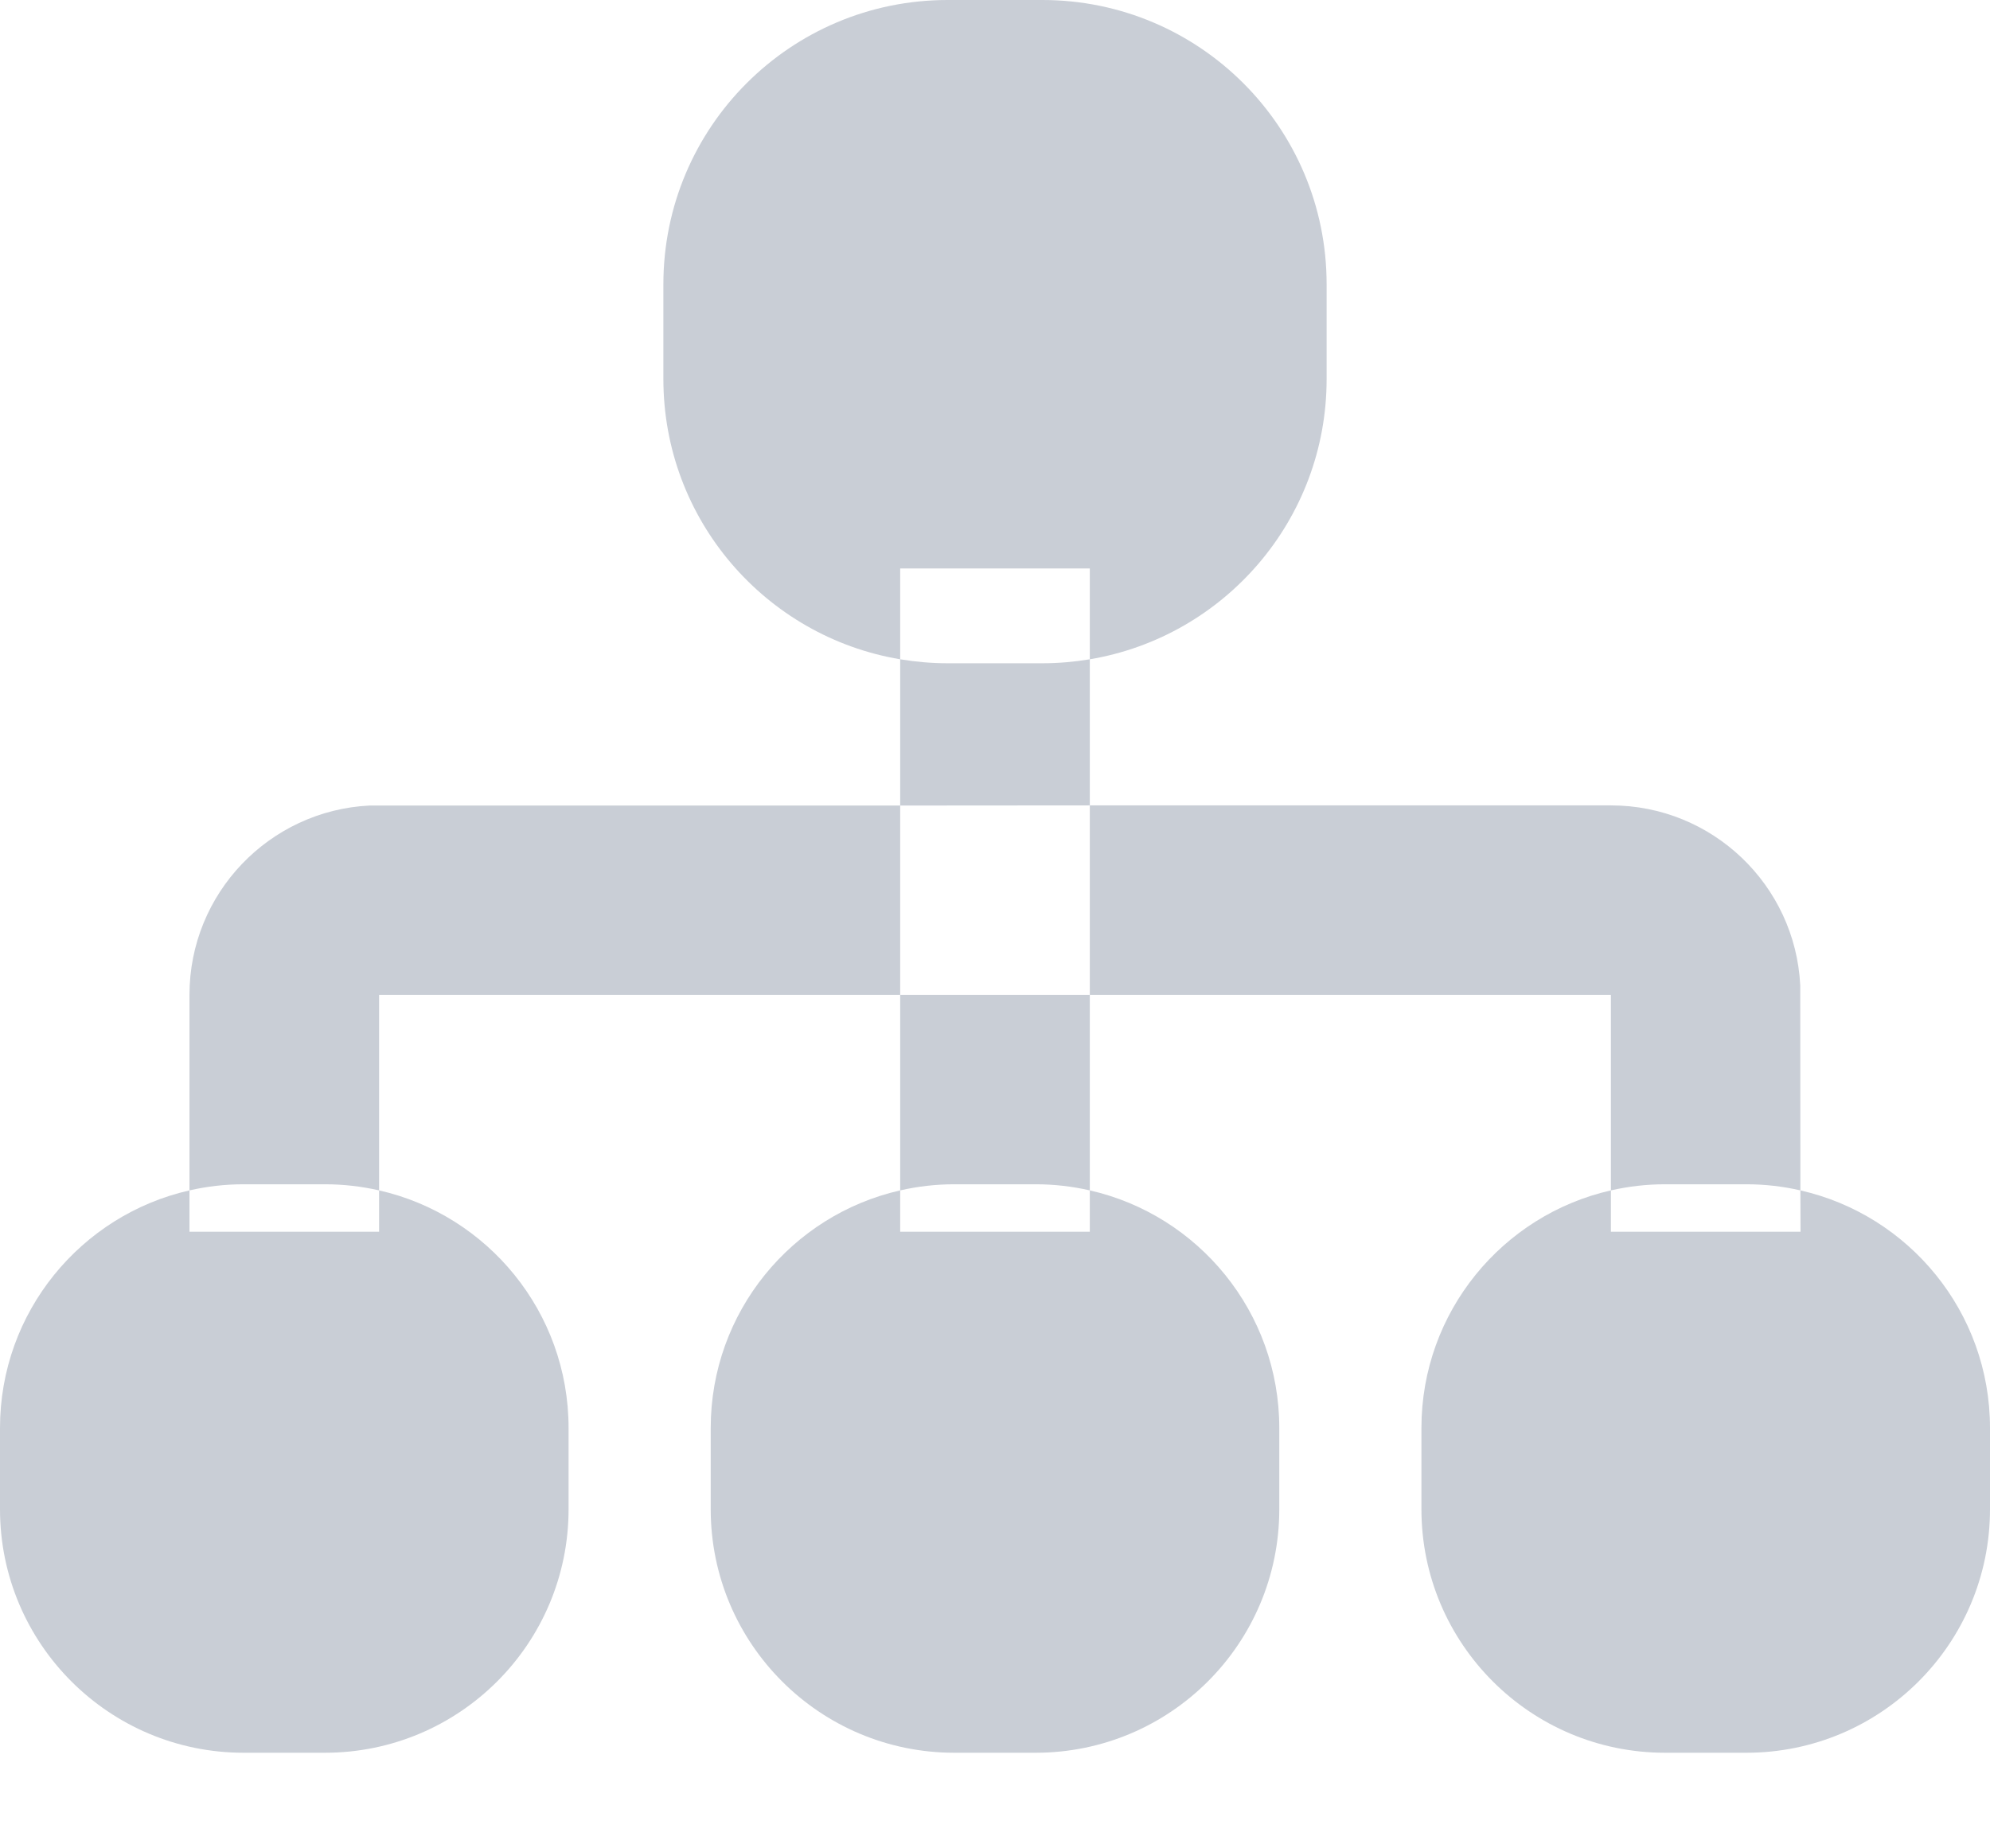
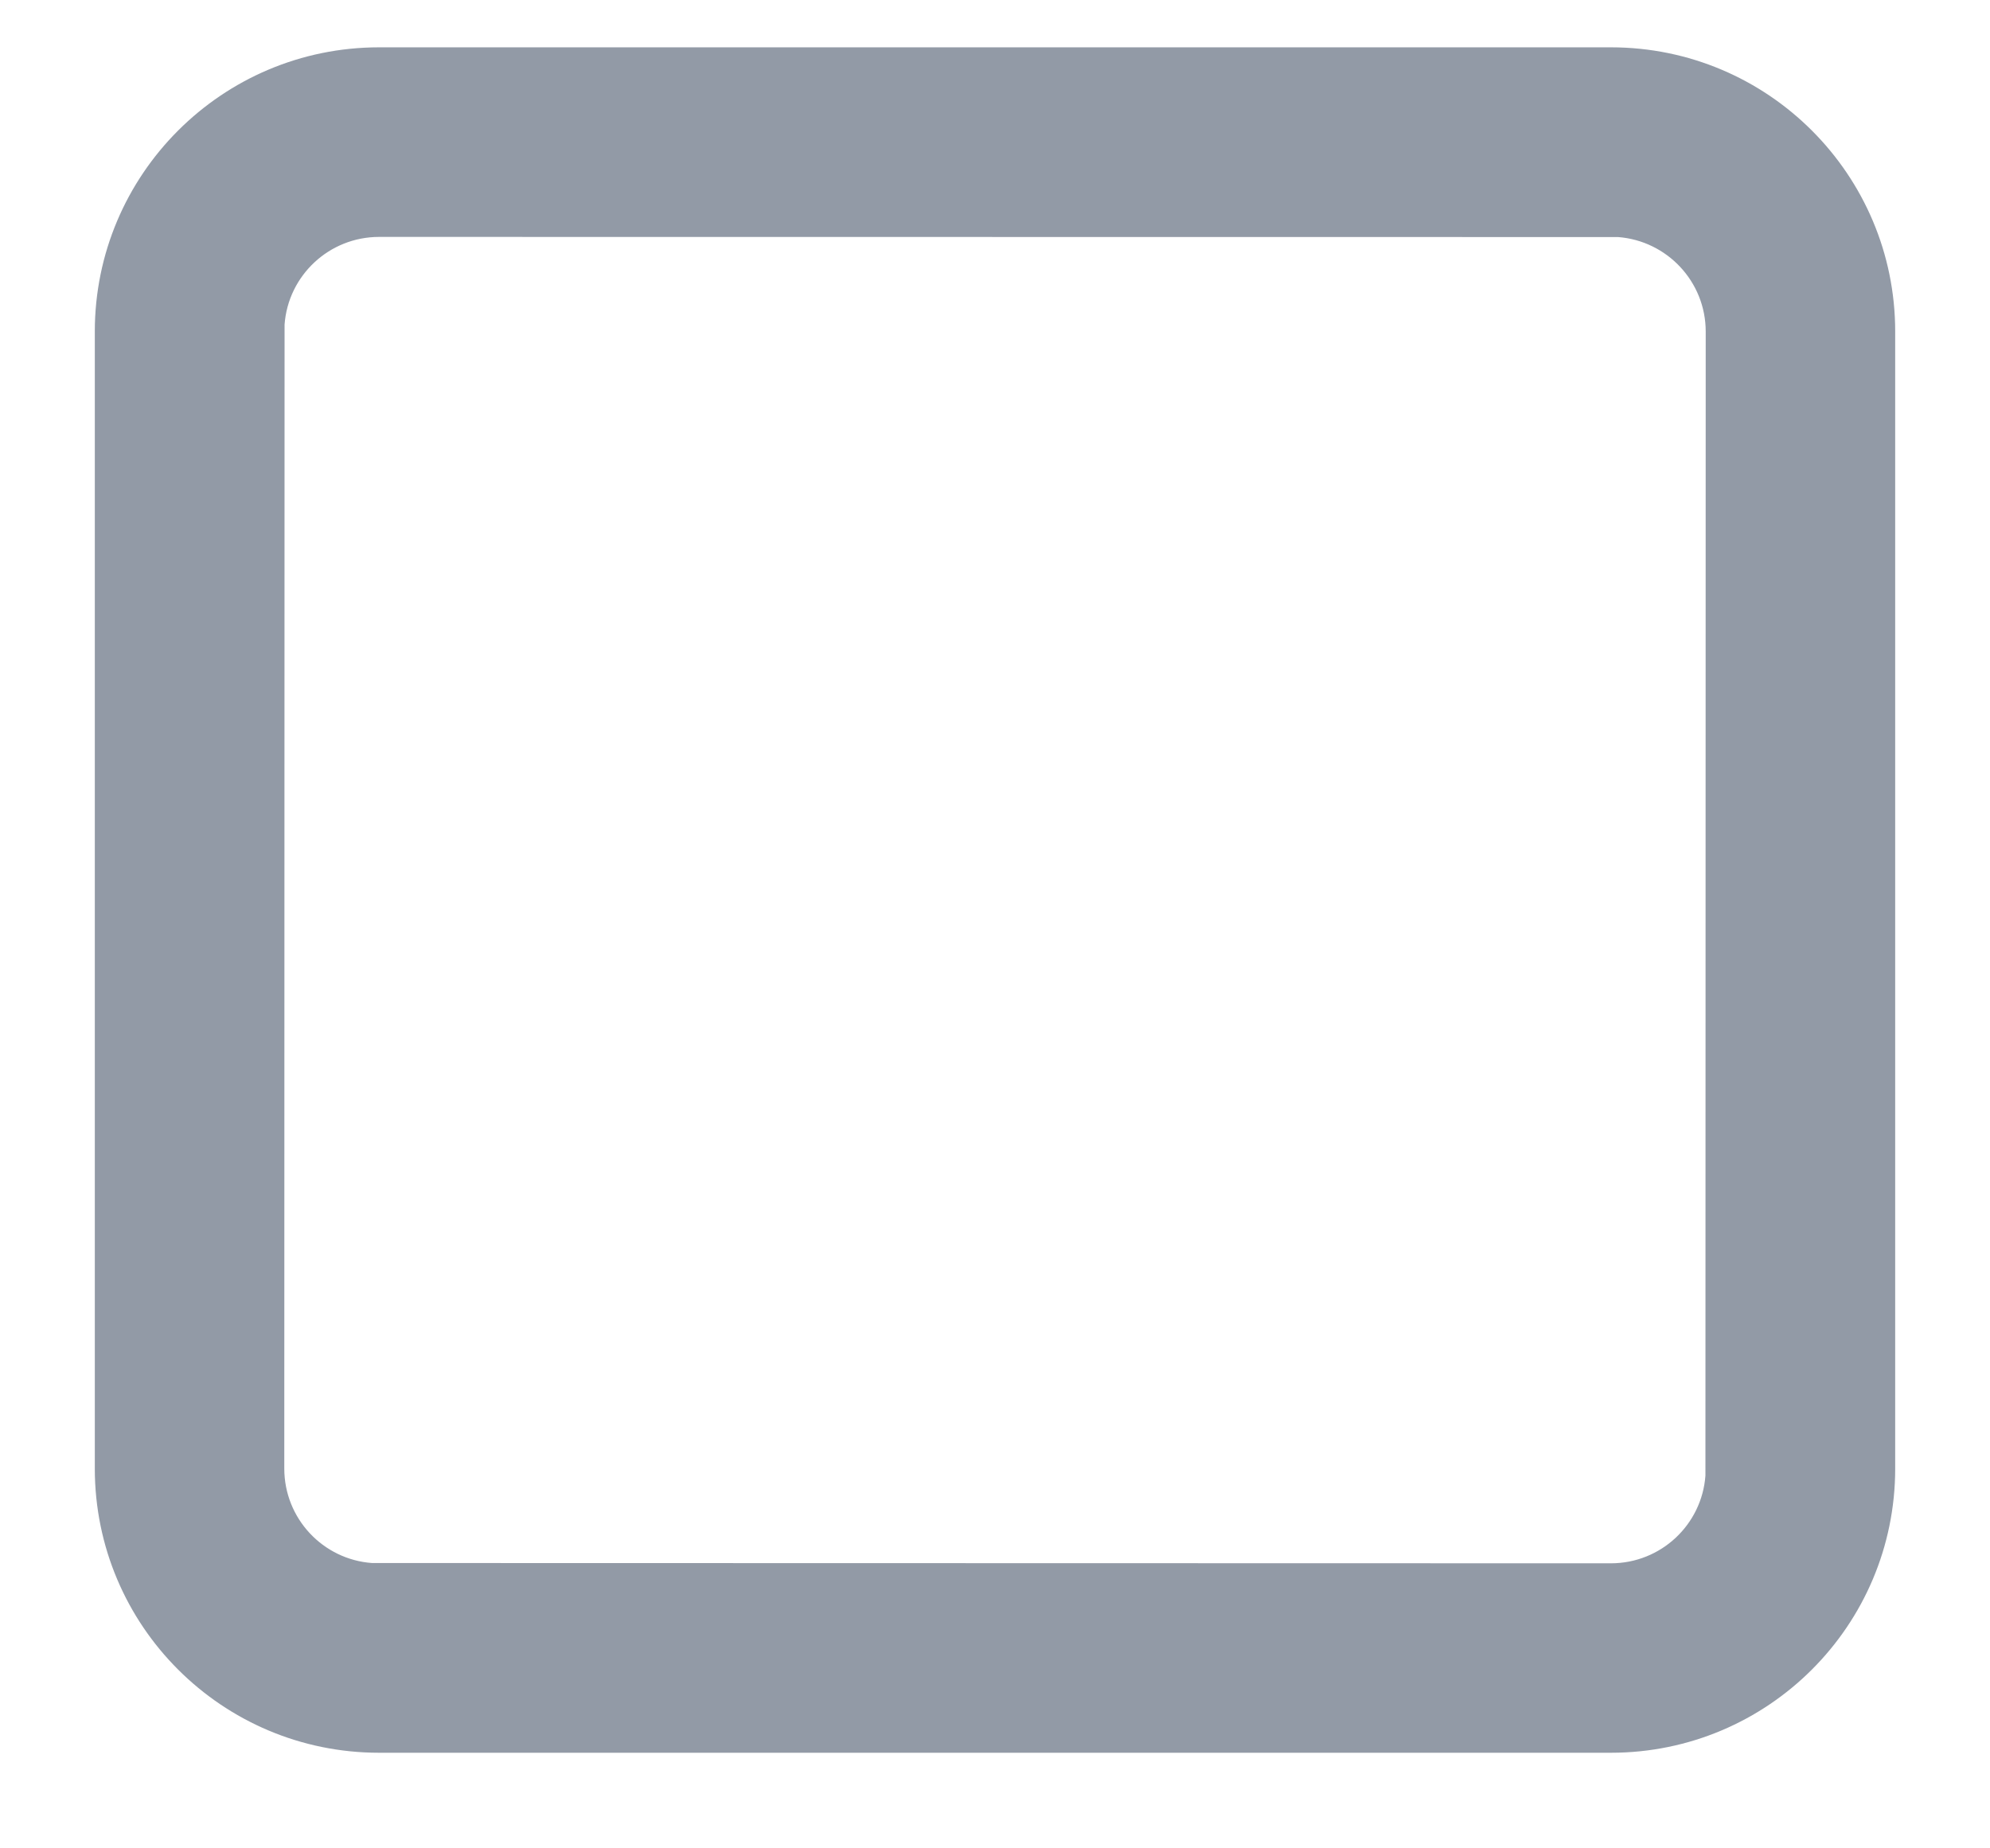
<svg xmlns="http://www.w3.org/2000/svg" version="1.1" width="14px" height="13px">
-   <g transform="matrix(1 0 0 1 -220 -1850 )">
-     <path d="M 4 10.619  C 4 10.619  4 10.048  4 10.048  C 4 9.232  3.43 8.549  2.667 8.376  L 2.667 8.667  L 1.333 8.667  C 1.333 8.667  1.333 8.549  1.333 8.376  C 0.57 8.549  0 9.232  0 10.048  C 0 10.048  0 10.619  0 10.619  C 0 11.566  0.768 12.333  1.714 12.333  C 1.714 12.333  2.286 12.333  2.286 12.333  C 3.232 12.333  4 11.566  4 10.619  Z M 14 10.619  C 14 10.619  14 10.048  14 10.048  C 14 9.232  13.43 8.549  12.666 8.376  L 12.667 8.667  L 11.333 8.667  L 11.333 8.376  C 10.57 8.549  10 9.232  10 10.048  C 10 10.048  10 10.619  10 10.619  C 10 11.566  10.768 12.333  11.714 12.333  C 11.714 12.333  12.286 12.333  12.286 12.333  C 13.232 12.333  14 11.566  14 10.619  Z M 4.667 2.667  C 4.667 3.658  5.387 4.48  6.333 4.639  L 6.333 4  L 7.667 4  L 7.667 4.639  C 8.613 4.48  9.333 3.658  9.333 2.667  C 9.333 2.667  9.333 2  9.333 2  C 9.333 0.895  8.438 0  7.333 0  C 7.333 0  6.667 0  6.667 0  C 5.562 0  4.667 0.895  4.667 2  C 4.667 2  4.667 2.667  4.667 2.667  Z M 9 10.048  C 9 9.232  8.43 8.549  7.667 8.376  L 7.667 8.667  L 6.333 8.667  L 6.333 8.376  C 5.57 8.549  5 9.232  5 10.048  C 5 10.048  5 10.619  5 10.619  C 5 11.566  5.768 12.333  6.714 12.333  C 6.714 12.333  7.286 12.333  7.286 12.333  C 8.232 12.333  9 11.566  9 10.619  C 9 10.619  9 10.048  9 10.048  Z M 11.333 7  L 7.667 7  L 7.667 5.667  C 9.593 5.667  11.333 5.667  11.333 5.667  C 12.047 5.667  12.63 6.228  12.665 6.933  L 12.666 8.376  C 12.544 8.348  12.417 8.333  12.286 8.333  C 12.286 8.333  11.714 8.333  11.714 8.333  C 11.583 8.333  11.456 8.348  11.333 8.376  L 11.333 7  Z M 6.333 5.668  L 6.333 7  L 2.667 7  L 2.667 8.376  C 2.544 8.348  2.417 8.333  2.286 8.333  C 2.286 8.333  1.714 8.333  1.714 8.333  C 1.583 8.333  1.456 8.348  1.333 8.376  C 1.333 7.898  1.333 7  1.333 7  C 1.333 6.286  1.895 5.703  2.6 5.668  C 2.6 5.668  4.38 5.668  6.333 5.668  Z M 6.333 8.376  L 6.333 7  L 7.667 7  L 7.667 8.376  C 7.544 8.348  7.417 8.333  7.286 8.333  C 7.286 8.333  6.714 8.333  6.714 8.333  C 6.583 8.333  6.456 8.348  6.333 8.376  Z M 7.667 5.667  C 7.226 5.667  6.775 5.668  6.333 5.668  L 6.333 4.639  C 6.442 4.657  6.553 4.667  6.667 4.667  C 6.667 4.667  7.333 4.667  7.333 4.667  C 7.447 4.667  7.558 4.657  7.667 4.639  L 7.667 5.667  Z " fill-rule="nonzero" fill="#c9ced6" stroke="none" transform="matrix(1 0 0 1 220 1850 )" />
+   <g transform="matrix(1 0 0 1 -707 -484 )">
+     <path d="M 0.667 2.333  C 0.667 1.229  1.562 0.333  2.667 0.333  C 2.667 0.333  11.333 0.333  11.333 0.333  C 12.438 0.333  13.333 1.229  13.333 2.333  C 13.333 2.333  13.333 10.333  13.333 10.333  C 13.333 11.438  12.438 12.333  11.333 12.333  C 11.333 12.333  2.667 12.333  2.667 12.333  C 1.562 12.333  0.667 11.438  0.667 10.333  C 0.667 10.333  0.667 2.333  0.667 2.333  Z M 12 2.333  C 12 1.982  11.728 1.694  11.383 1.668  C 11.383 1.668  2.667 1.667  2.667 1.667  C 2.315 1.667  2.027 1.939  2.002 2.284  C 2.002 2.284  2 10.333  2 10.333  C 2 10.685  2.272 10.973  2.617 10.998  C 2.617 10.998  11.333 11  11.333 11  C 11.685 11  11.973 10.728  11.998 10.383  C 11.998 10.383  12 2.333  12 2.333  Z " fill-rule="nonzero" fill="#929aa6" stroke="none" transform="matrix(1 0 0 1 707 484 )" />
  </g>
</svg>
